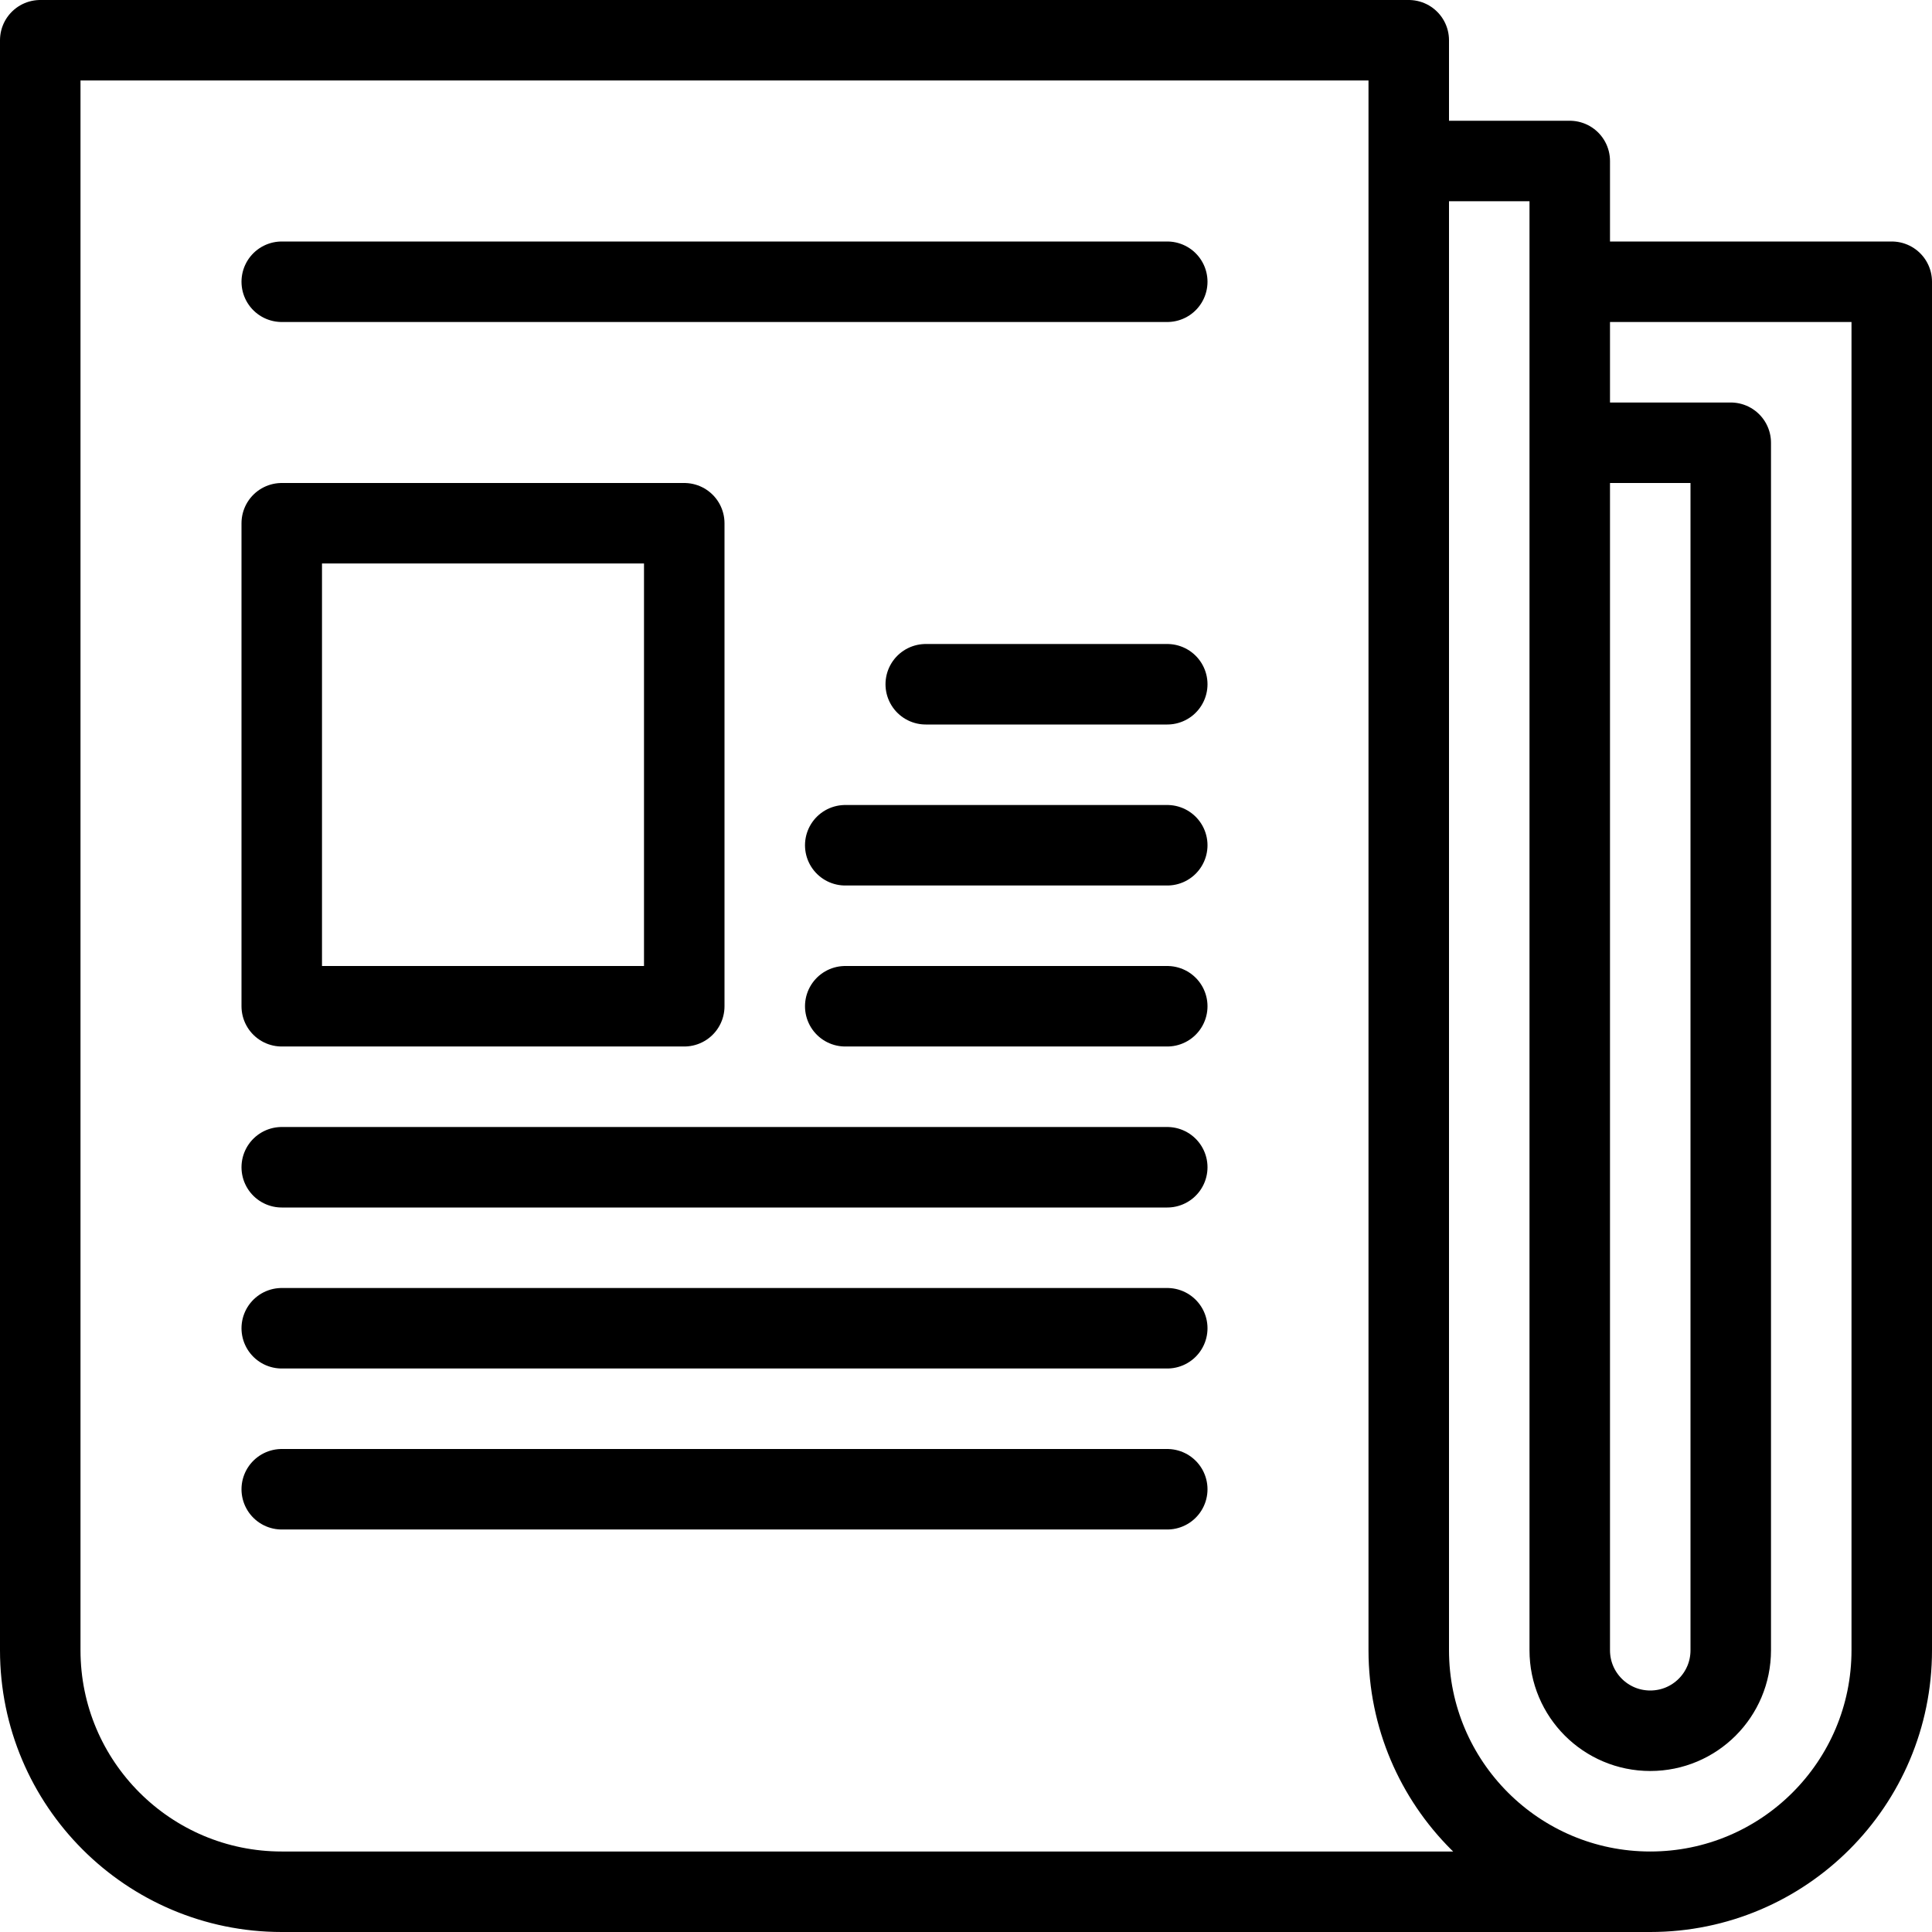
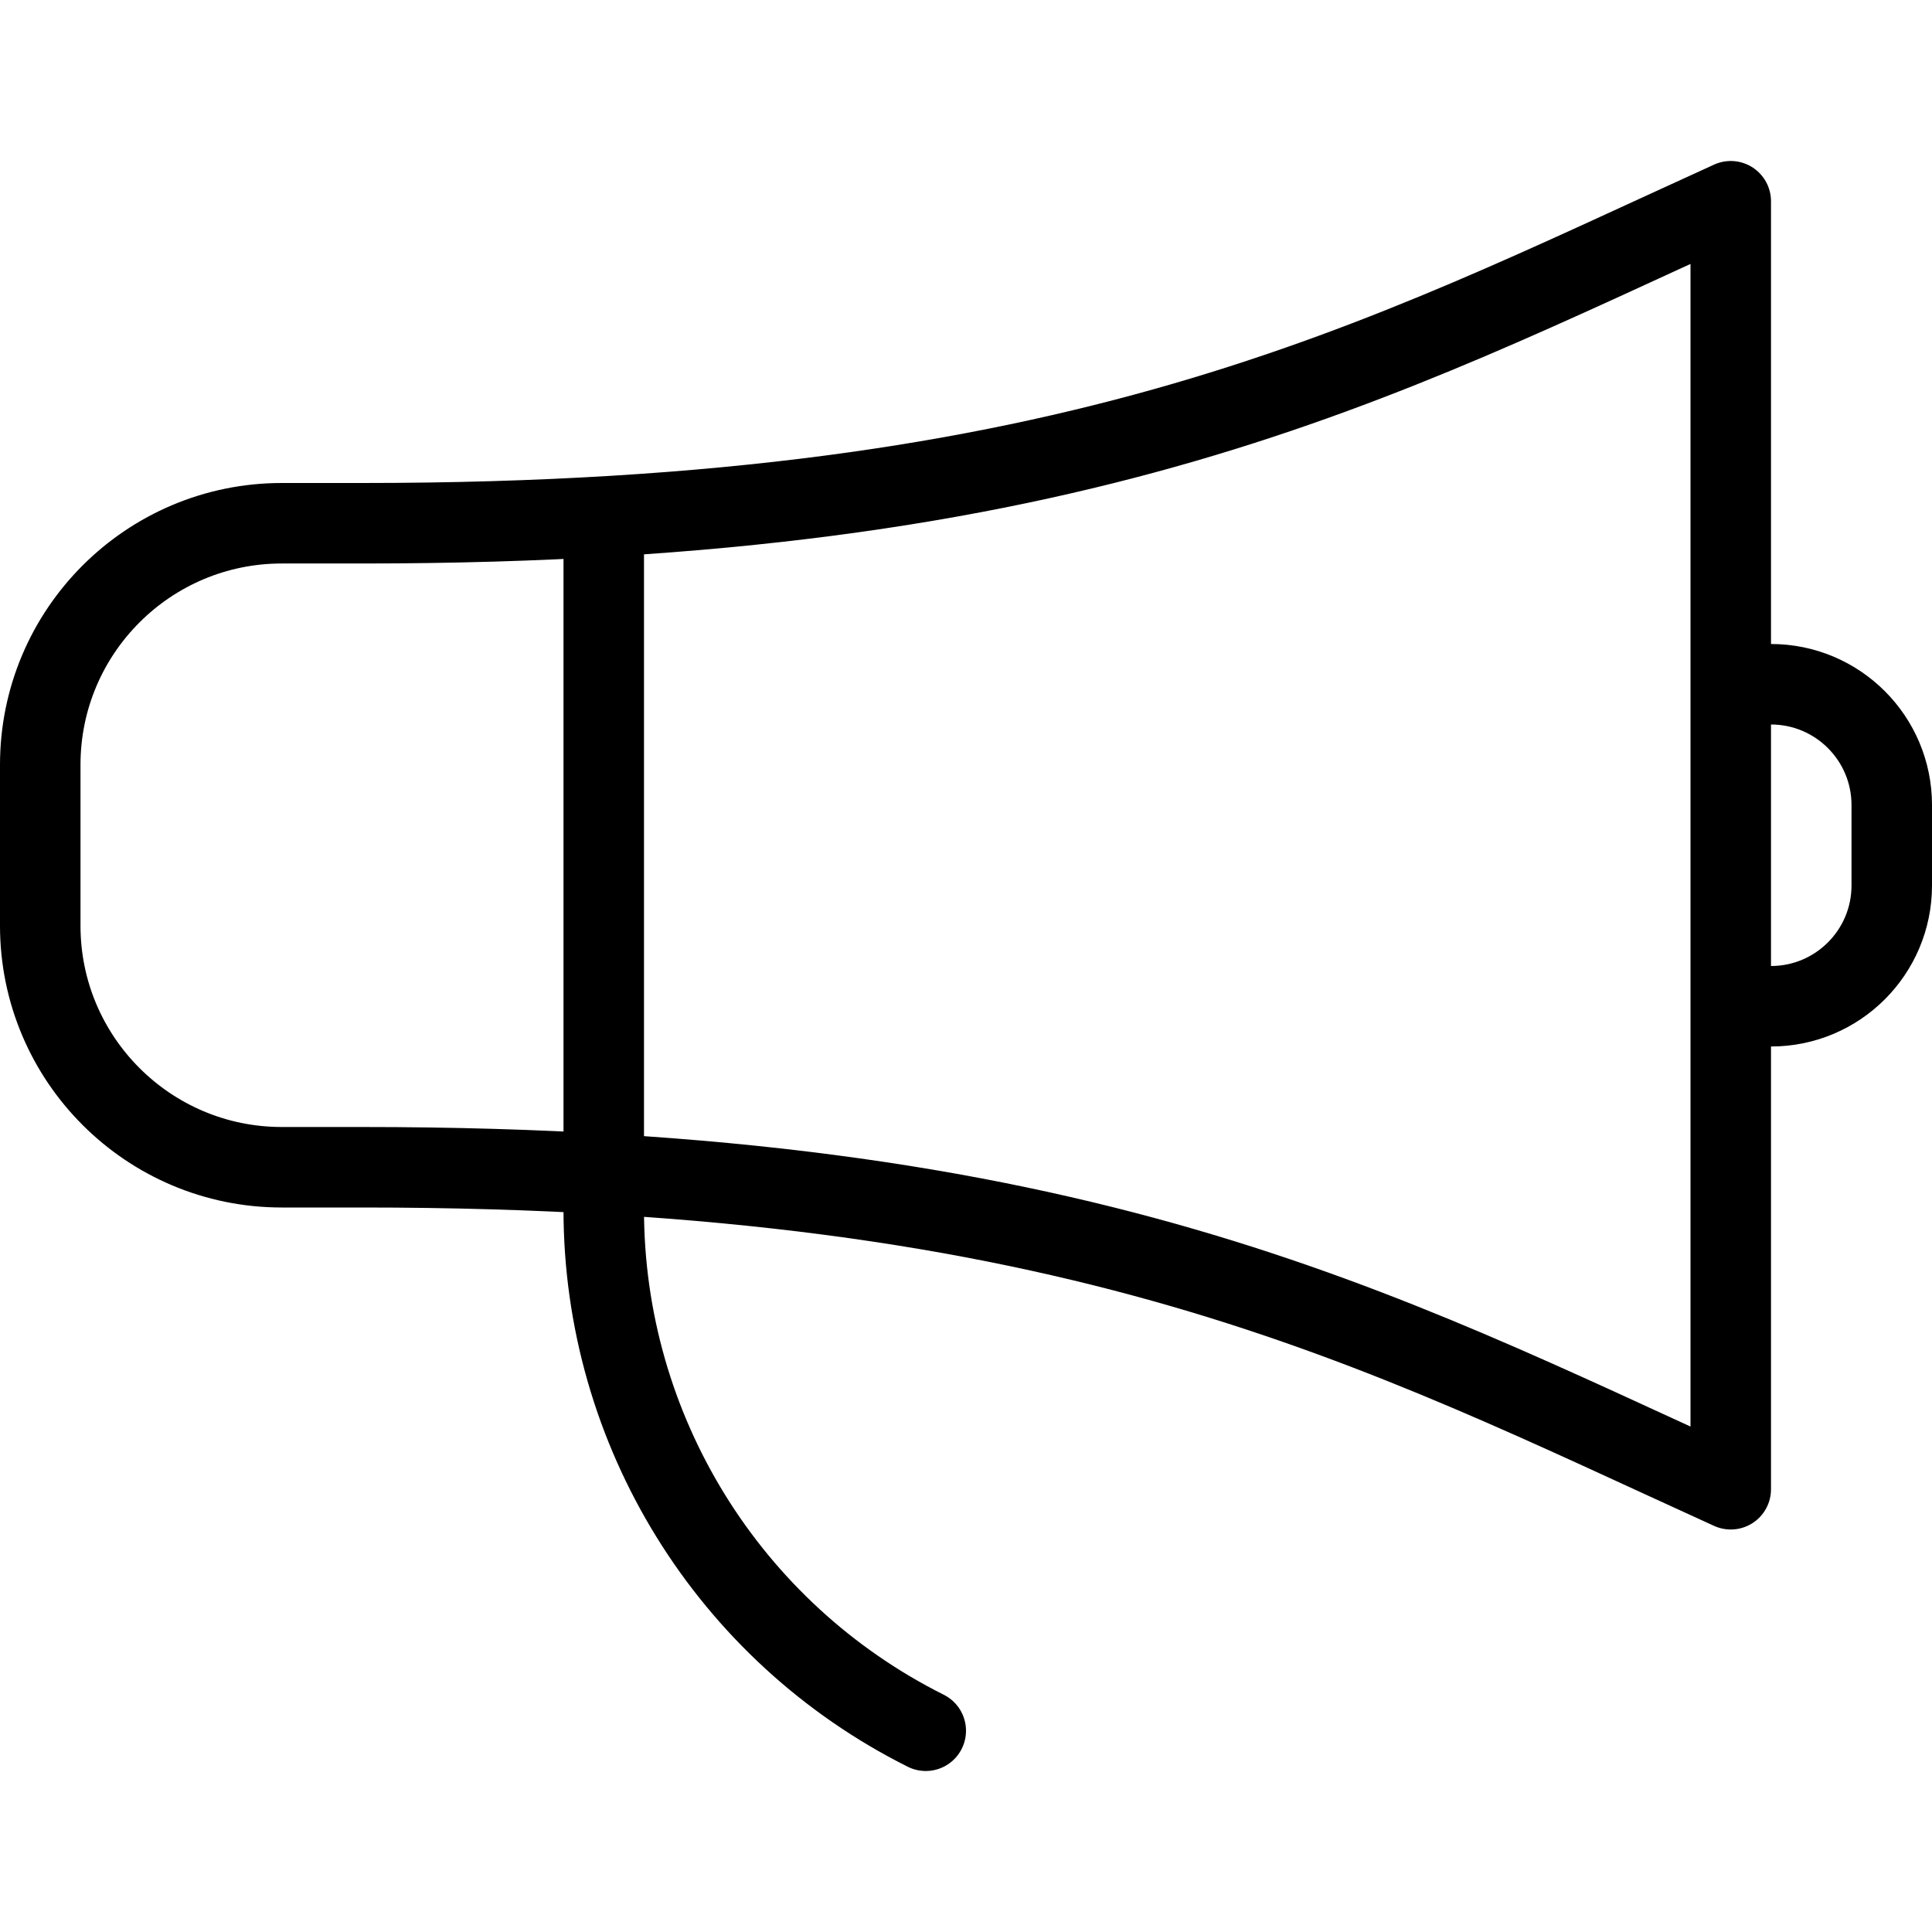
<svg xmlns="http://www.w3.org/2000/svg" width="24" height="24" viewBox="0 0 24 24">
  <g stroke="#000" stroke-linecap="round" stroke-linejoin="round" stroke-miterlimit="10" fill="none">
-     <path d="M3.5 3.5h11" />
-     <path d="M3.5 6.5h5v6h-5zM11.5 8.5h3M10.5 10.5h4M10.5 12.5h4M3.5 14.5h11M3.5 16.5h11M3.5 18.5h11M19.5 5.5h2v15c0 .553-.447 1-1 1-.552 0-1-.447-1-1v-18.5h-2v2M20.5 23.5h-17c-1.656 0-3-1.344-3-3v-20h17v20c0 1.656 1.344 3 3 3 1.657 0 3-1.344 3-3v-17h-4" />
+     <path d="M7.5 6.5v8.527c0 2.74 1.549 5.246 4 6.473" />
+     <path d="M23.5 11c0 .828-.672 1.5-1.5 1.5h-.5v-4h.5c.828 0 1.5.672 1.5 1.5v1zM4.5 6.5h-1c-1.656 0-3 1.343-3 3v2c0 1.656 1.344 3 3 3h1c8.927 0 12.59 1.995 17 4v-16c-4.4 2-8.068 4-17 4z" />
  </g>
</svg>
